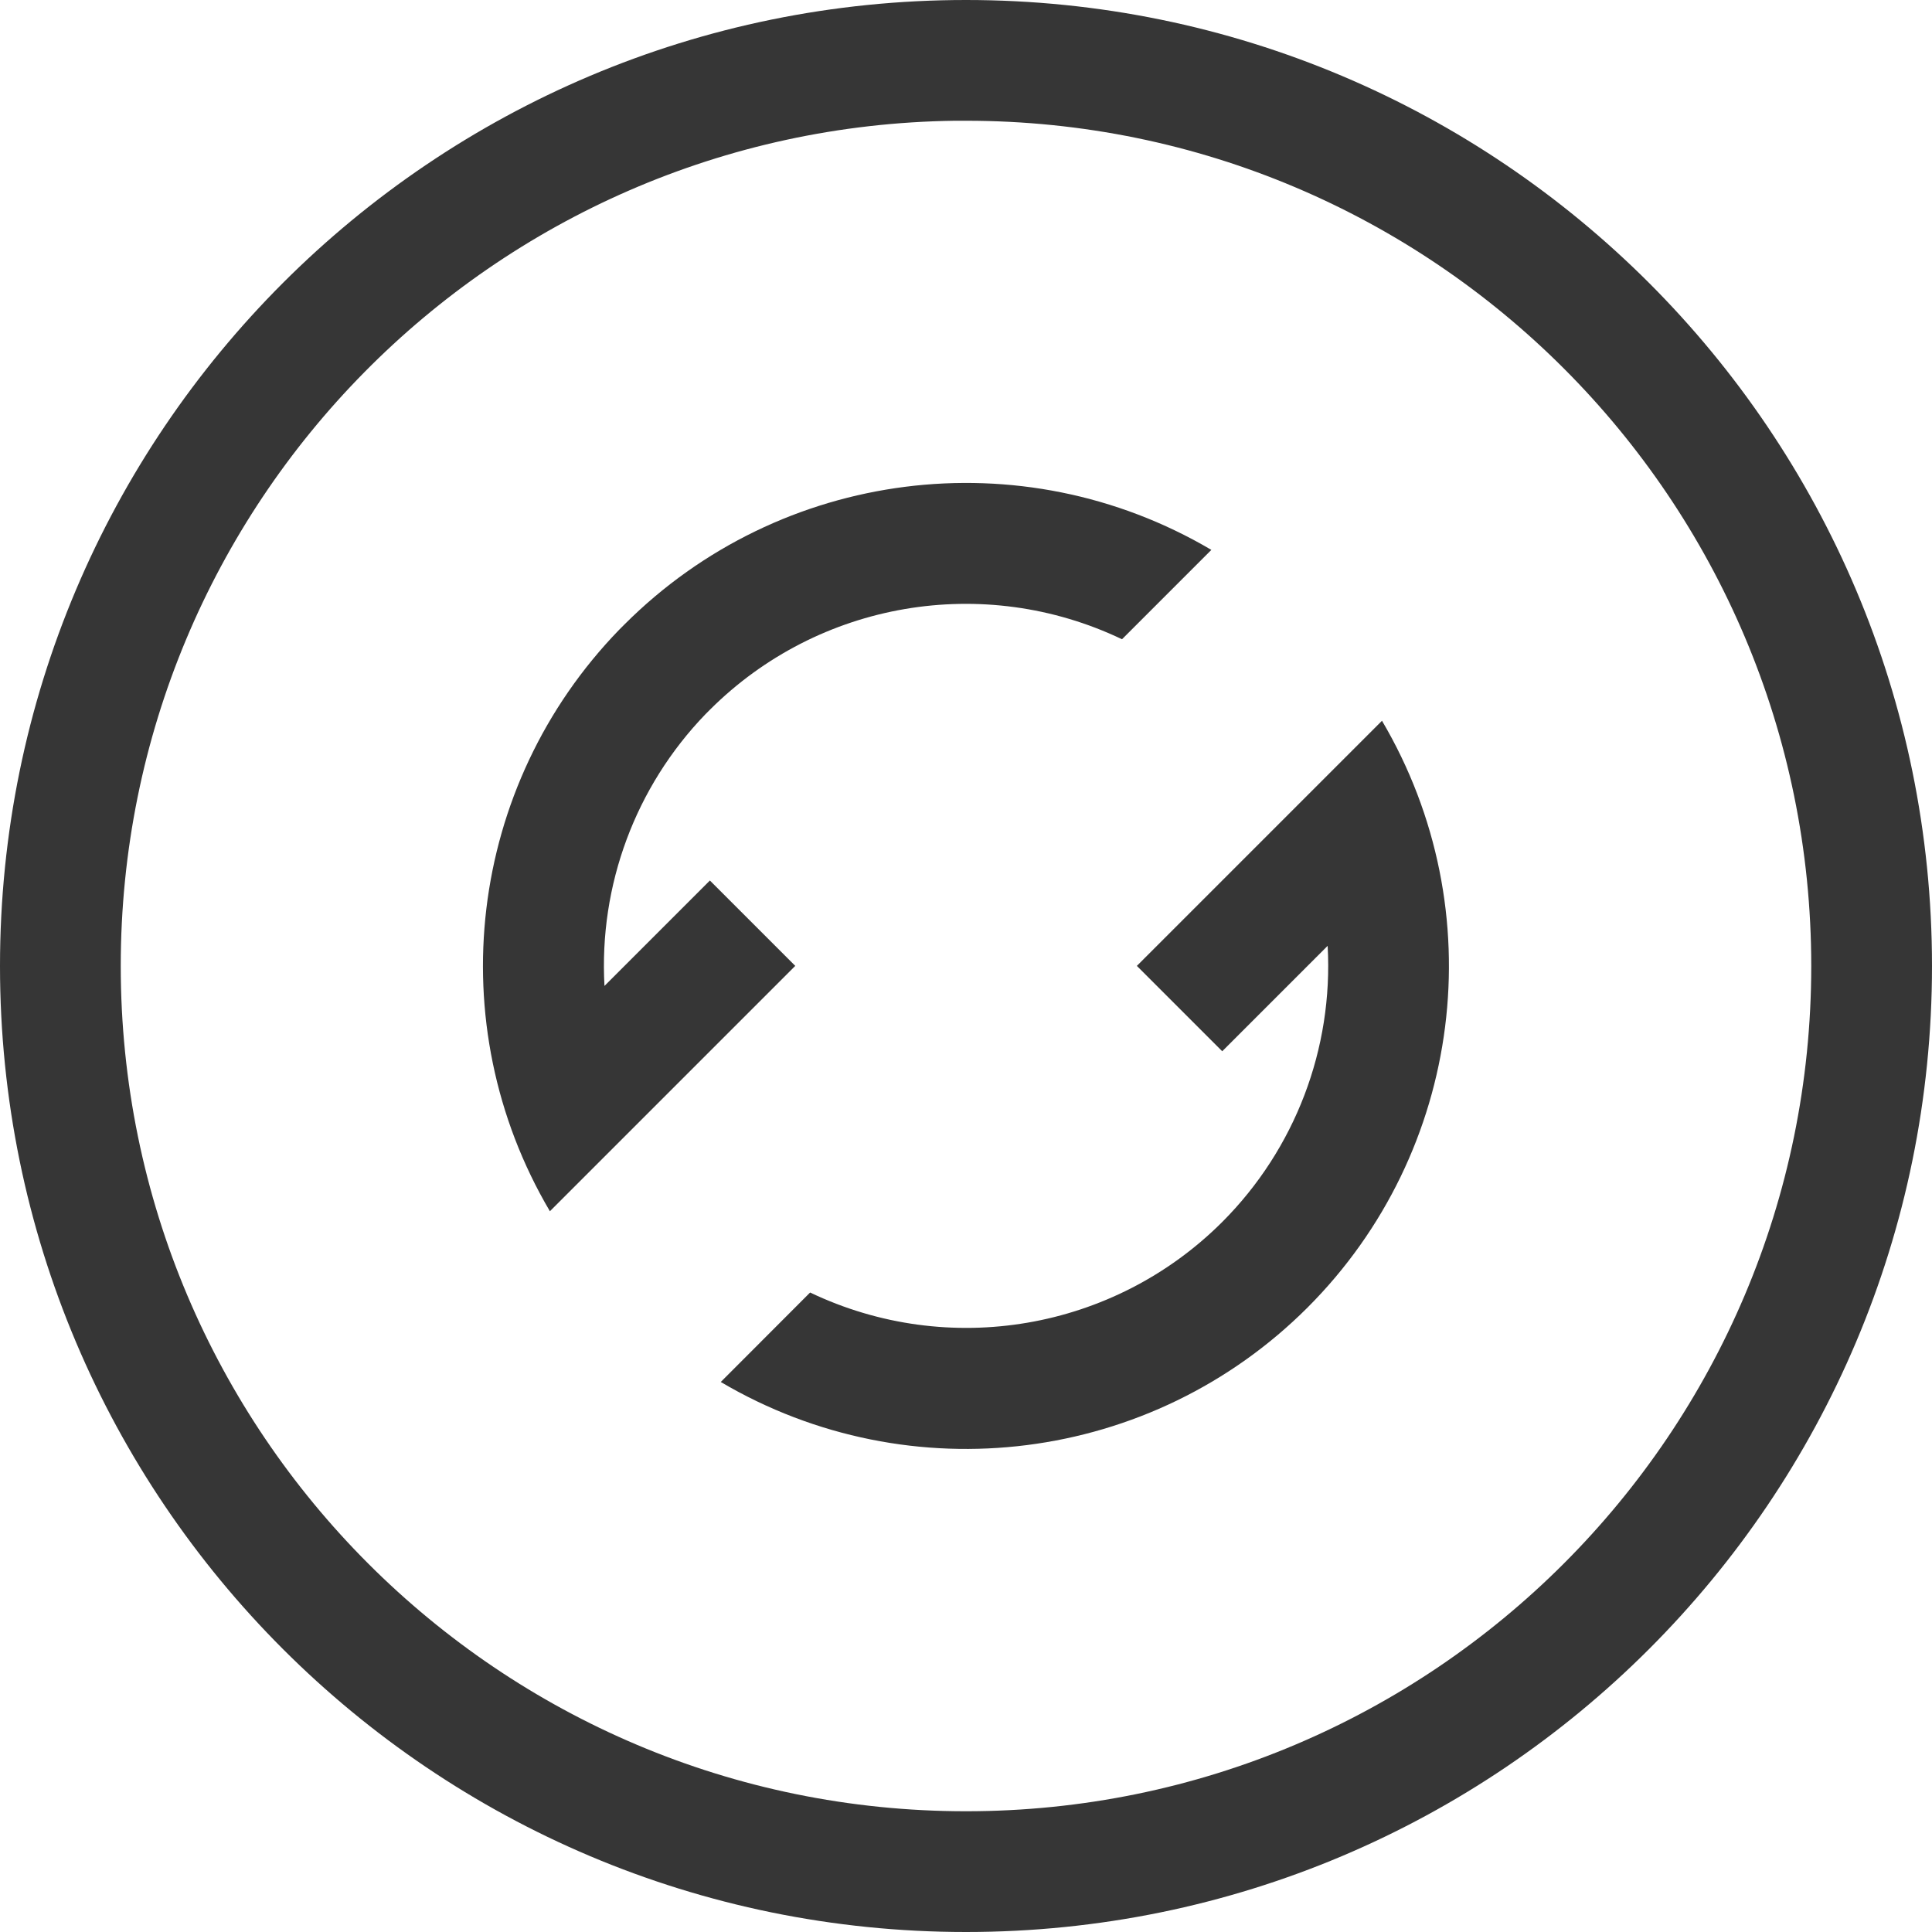
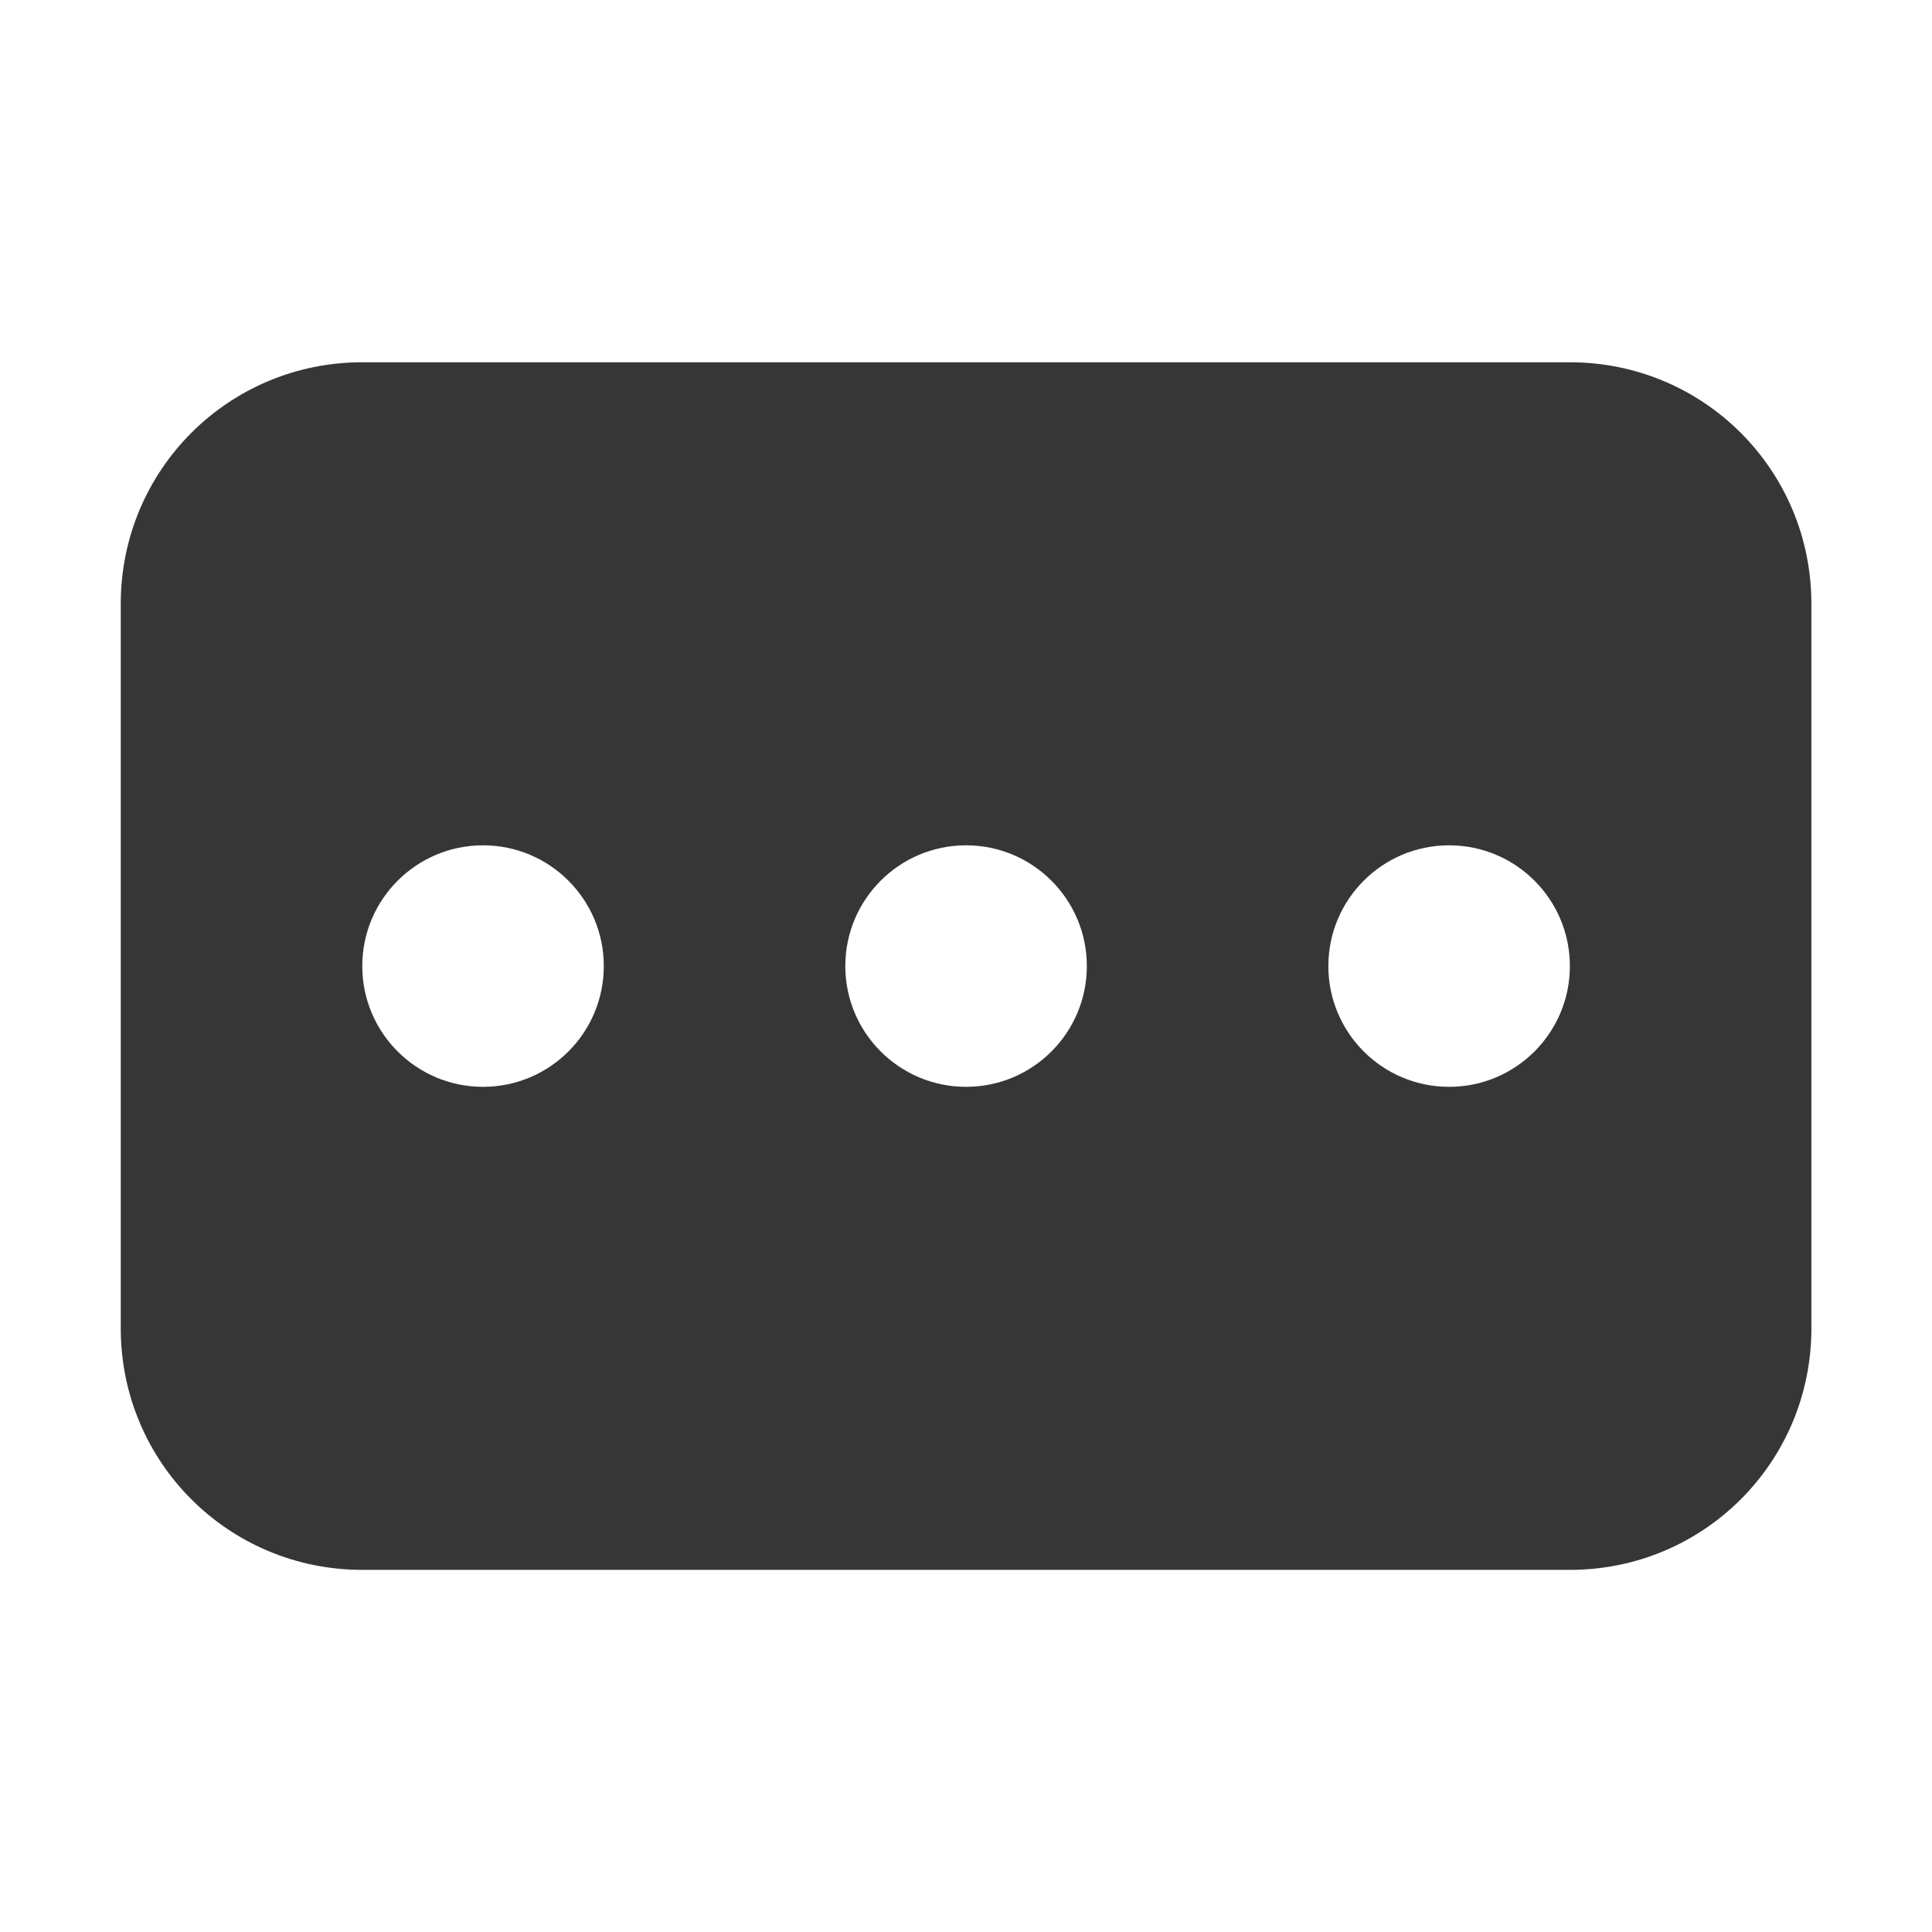
- <svg xmlns="http://www.w3.org/2000/svg" width="16" height="16" version="1.1">
-   <path d="m8 0a8 8 0 0 0-8 8 8 8 0 0 0 8 8 8 8 0 0 0 8-8 8 8 0 0 0-8-8zm-0.094 1a7 7 0 0 1 0.094 0 7 7 0 0 1 7 7 7 7 0 0 1-7 7 7 7 0 0 1-7-7 7 7 0 0 1 6.906-7z" fill="#363636" stroke-linecap="round" stroke-linejoin="round" stroke-width="2" />
-   <path d="m5.129 5.214a4 4 0 0 0-0.575 4.817l2.032-2.032-0.707-0.707-0.873 0.873a3 3 0 0 1 0.837-2.251 3 3 0 0 1 0.036-0.036 3 3 0 0 1 3.413-0.584l0.74-0.74a4 4 0 0 0-4.86 0.617 4 4 0 0 0-0.043 0.043zm0.84 6.231a4 4 0 0 0 4.86-0.617 4 4 0 0 0 0.616-4.859l-2.03 2.03 0.707 0.707 0.873-0.873a3 3 0 0 1-0.873 2.287 3 3 0 0 1-3.413 0.584z" fill="#363636" stroke-linecap="round" stroke-linejoin="round" stroke-width="2" />
+ <svg xmlns="http://www.w3.org/2000/svg" width="16" height="16" viewBox="0 0 4.233 4.233" version="1.1" id="svg11945">
+   <defs id="defs11942" />
+   <path id="rect4926" style="fill:#363636;fill-opacity:1;stroke-width:4;stroke-linecap:round;stroke-linejoin:round" d="M 3 3 C 1.892 3 1 3.892 1 5 L 1 11 C 1 12.108 1.892 13 3 13 L 13 13 C 14.108 13 15 12.108 15 11 L 15 5 C 15 3.892 14.108 3 13 3 L 3 3 z M 4 7 A 1 1 0 0 1 5 8 A 1 1 0 0 1 4 9 A 1 1 0 0 1 3 8 A 1 1 0 0 1 4 7 z M 8 7 A 1 1 0 0 1 9 8 A 1 1 0 0 1 8 9 A 1 1 0 0 1 7 8 A 1 1 0 0 1 8 7 z M 12 7 A 1 1 0 0 1 13 8 A 1 1 0 0 1 12 9 A 1 1 0 0 1 11 8 A 1 1 0 0 1 12 7 z " transform="scale(0.2645833)" />
</svg>
